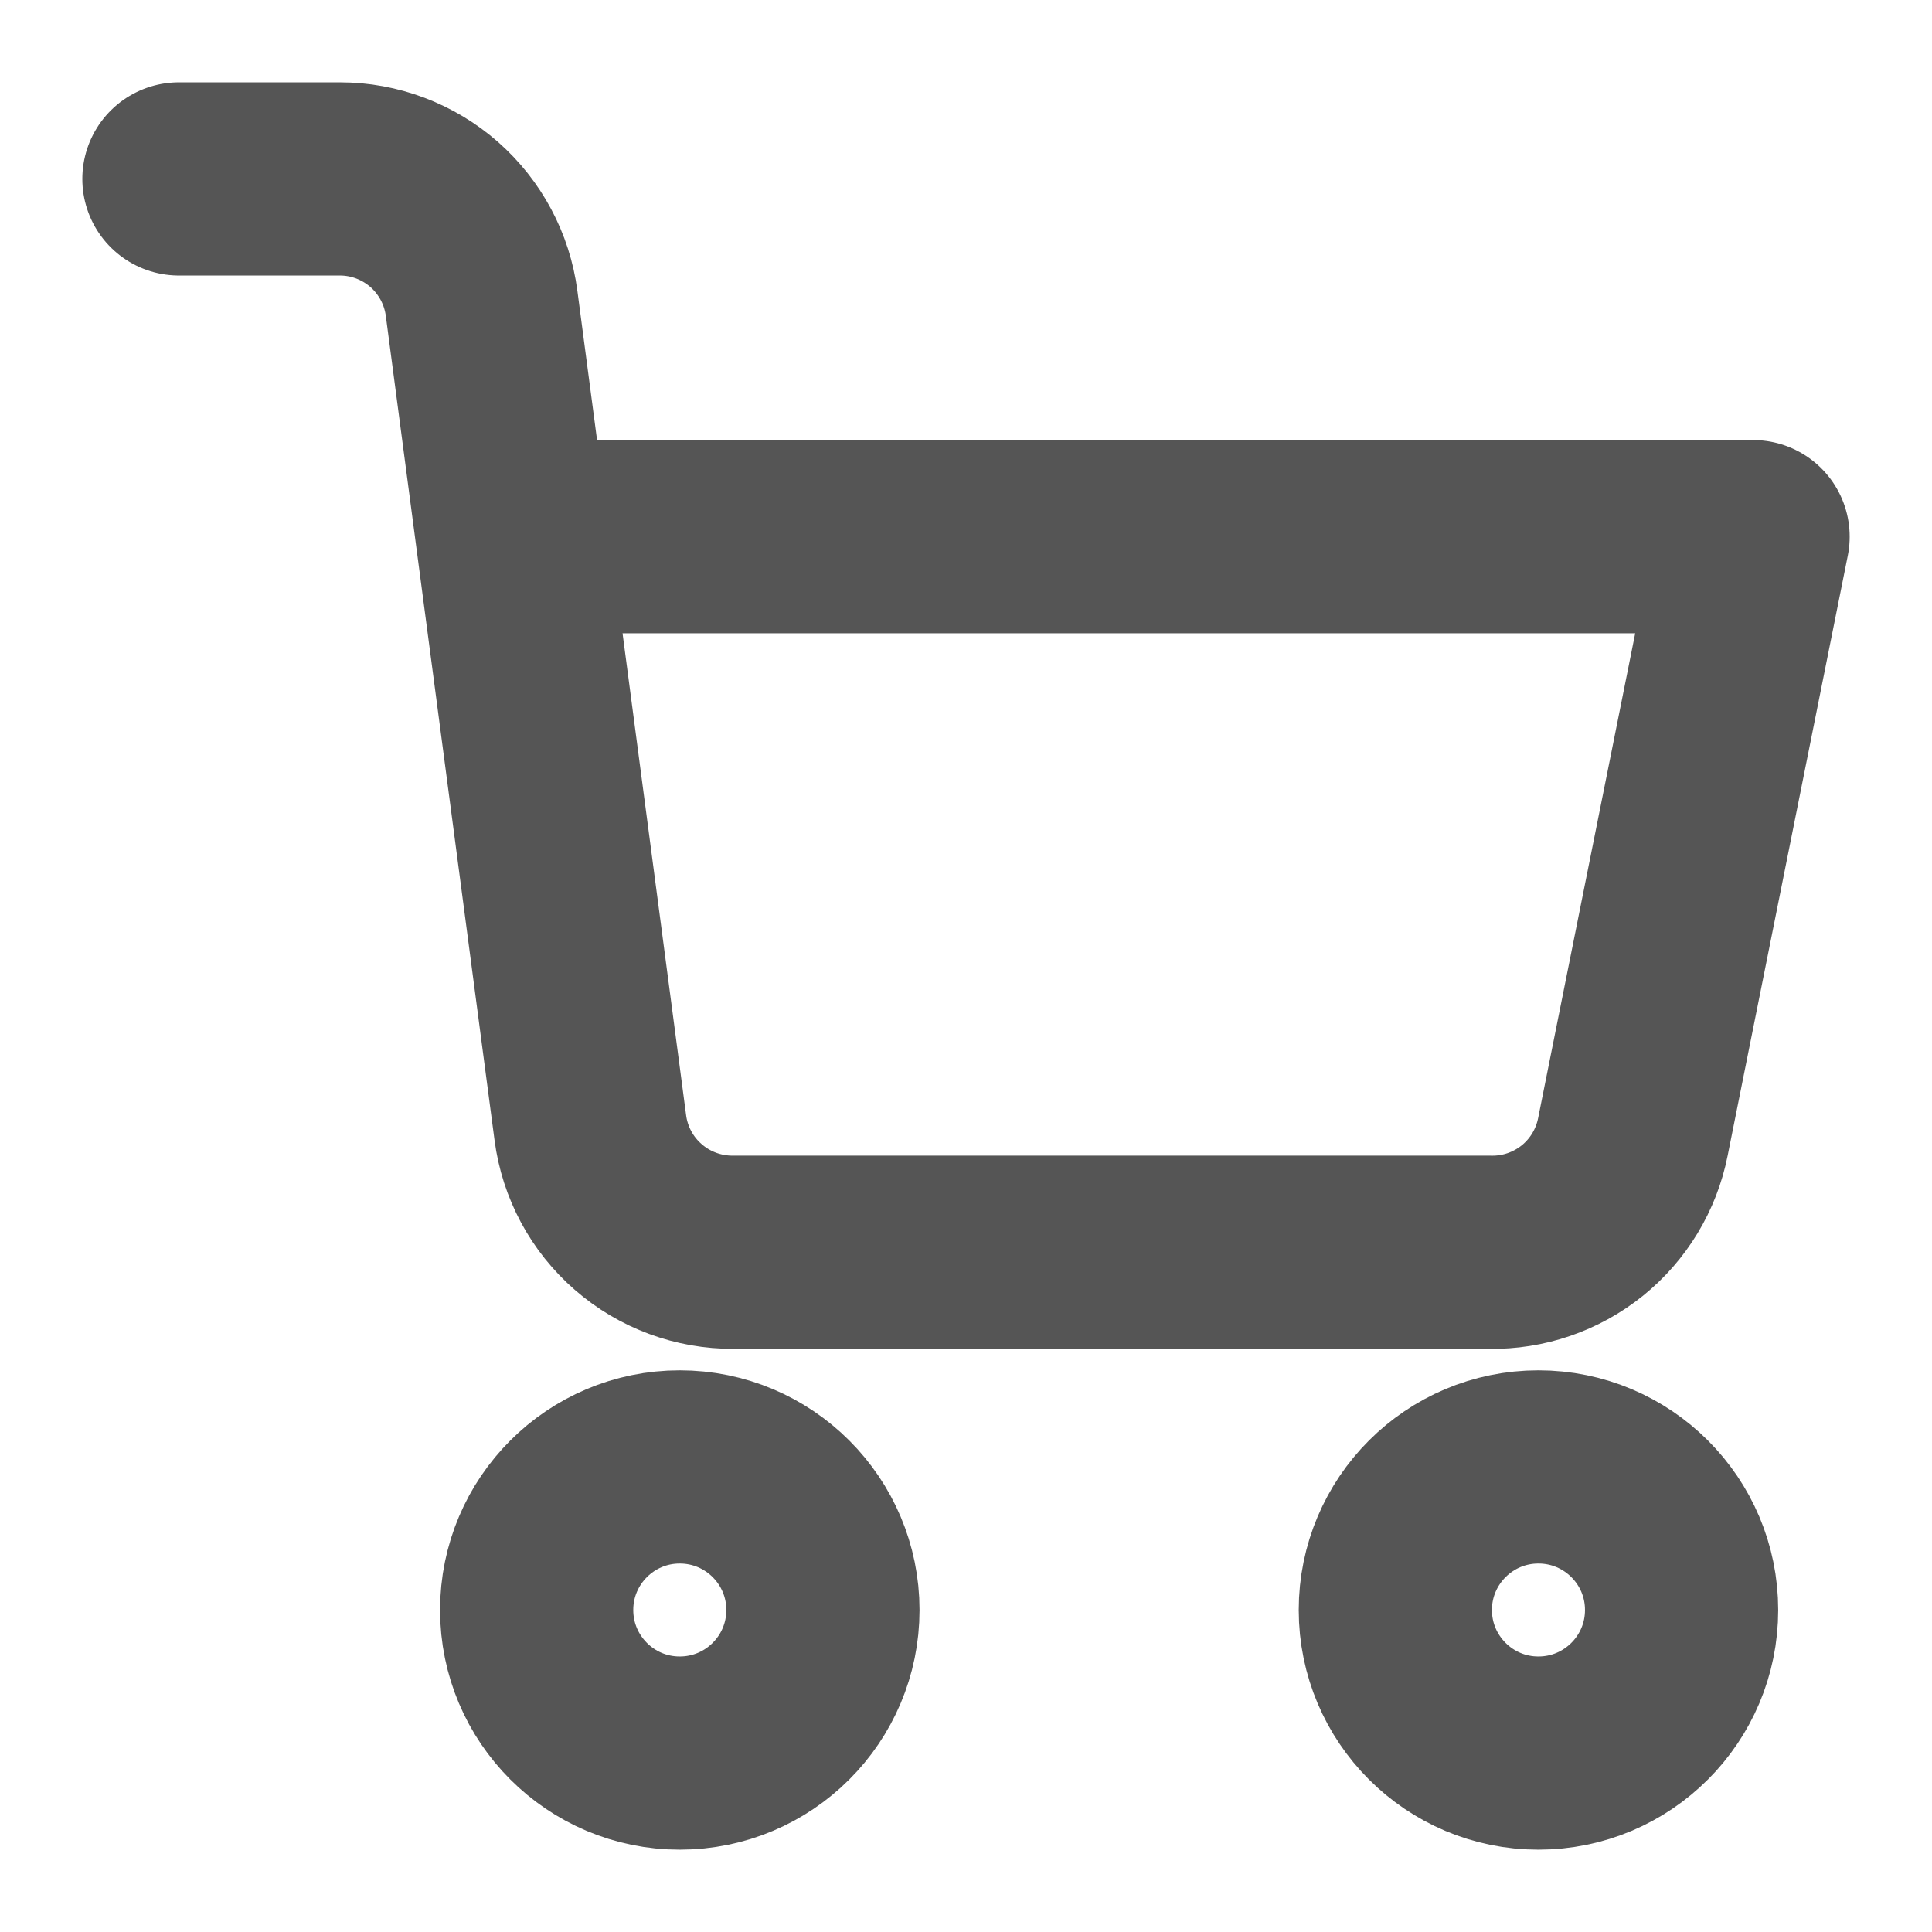
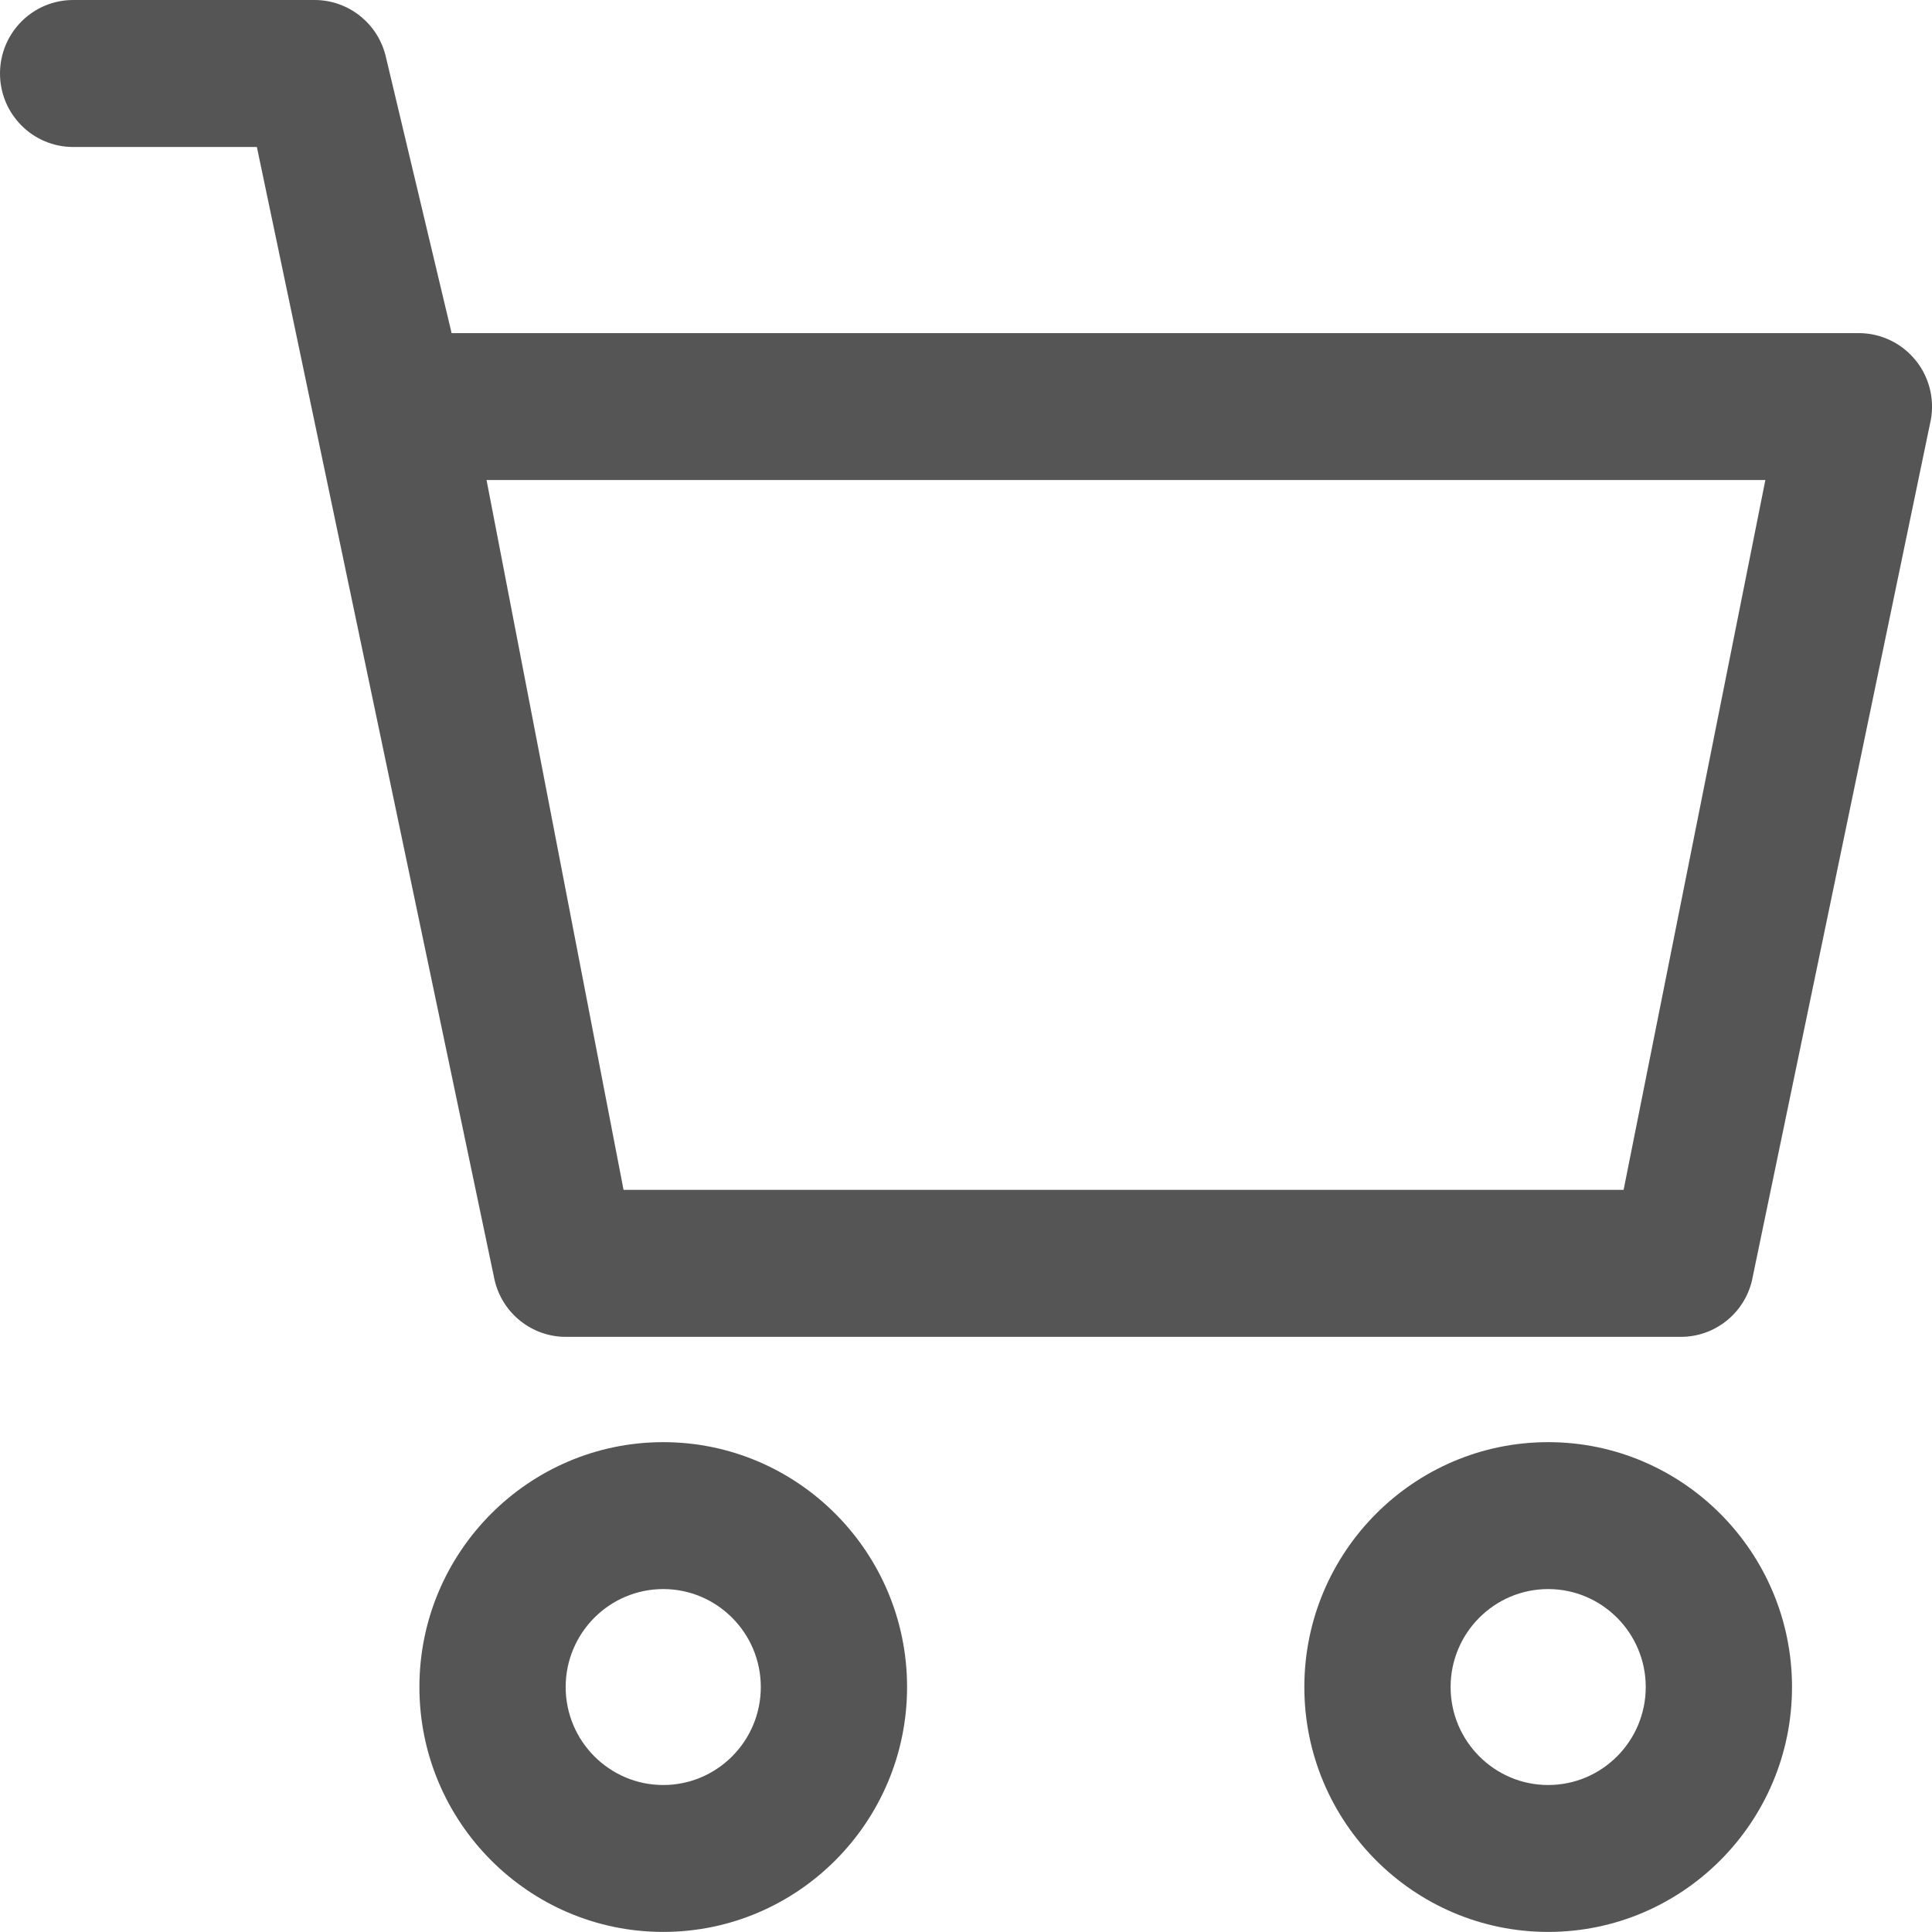
- <svg xmlns="http://www.w3.org/2000/svg" width="18" height="18" viewBox="0 0 18 18" fill="none" stroke="#555555">
-   <path d="M6.333 16.333C7.07 16.333 7.667 15.736 7.667 15C7.667 14.264 7.07 13.667 6.333 13.667C5.597 13.667 5 14.264 5 15C5 15.736 5.597 16.333 6.333 16.333Z" stroke-width="1.8" stroke-linecap="round" stroke-linejoin="round" />
-   <path d="M14.333 16.333C15.07 16.333 15.667 15.736 15.667 15C15.667 14.264 15.07 13.667 14.333 13.667C13.597 13.667 13 14.264 13 15C13 15.736 13.597 16.333 14.333 16.333Z" stroke-width="1.8" stroke-linecap="round" stroke-linejoin="round" />
-   <path d="M4.78 5H16.333L15.213 10.593C15.152 10.9 14.985 11.176 14.742 11.372C14.498 11.568 14.193 11.673 13.88 11.667H6.833C6.508 11.669 6.192 11.553 5.947 11.339C5.701 11.126 5.542 10.829 5.5 10.507L4.487 2.827C4.445 2.506 4.288 2.212 4.045 1.998C3.802 1.785 3.49 1.667 3.167 1.667H1.667" stroke-width="1.8" stroke-linecap="round" stroke-linejoin="round" />
+ <svg xmlns="http://www.w3.org/2000/svg" aria-hidden="true" class="wi" fill="none" viewBox="0 0 24 24">
+   <path class="vi" fill="#555555" d="M19.232 17.915c-1.67 0-3.029 1.365-3.029 3.042 0 1.678 1.359 3.042 3.029 3.042 1.67 0 3.029-1.365 3.029-3.042 0-1.677-1.359-3.042-3.029-3.042zm0 4.259c-.668 0-1.212-.546-1.212-1.217 0-.671.543-1.217 1.212-1.217.668 0 1.212.546 1.212 1.217 0 .671-.543 1.217-1.212 1.217zM23.806 4.488c-.172-.221-.436-.35-.716-.35H5.61L4.792.701C4.694.29 4.328 0 3.908 0H.909C.407-0 0 .409 0 .913c0 .504.407.913.909.913H3.191l2.954 14.08c.098.411.464.701.884.701H20.88c.418 0 .782-.286.882-.693l2.212-10.644c.067-.273.005-.561-.167-.782zm-3.638 10.293H7.746L6.044 5.963H21.93l-1.761 8.818zM8.239 17.915c-1.67 0-3.029 1.365-3.029 3.042 0 1.678 1.359 3.042 3.029 3.042 1.67 0 3.029-1.365 3.029-3.042 0-1.677-1.359-3.042-3.029-3.042zm0 4.259c-.668 0-1.212-.546-1.212-1.217 0-.671.543-1.217 1.212-1.217.668 0 1.212.546 1.212 1.217 0 .671-.543 1.217-1.212 1.217z" />
</svg>
